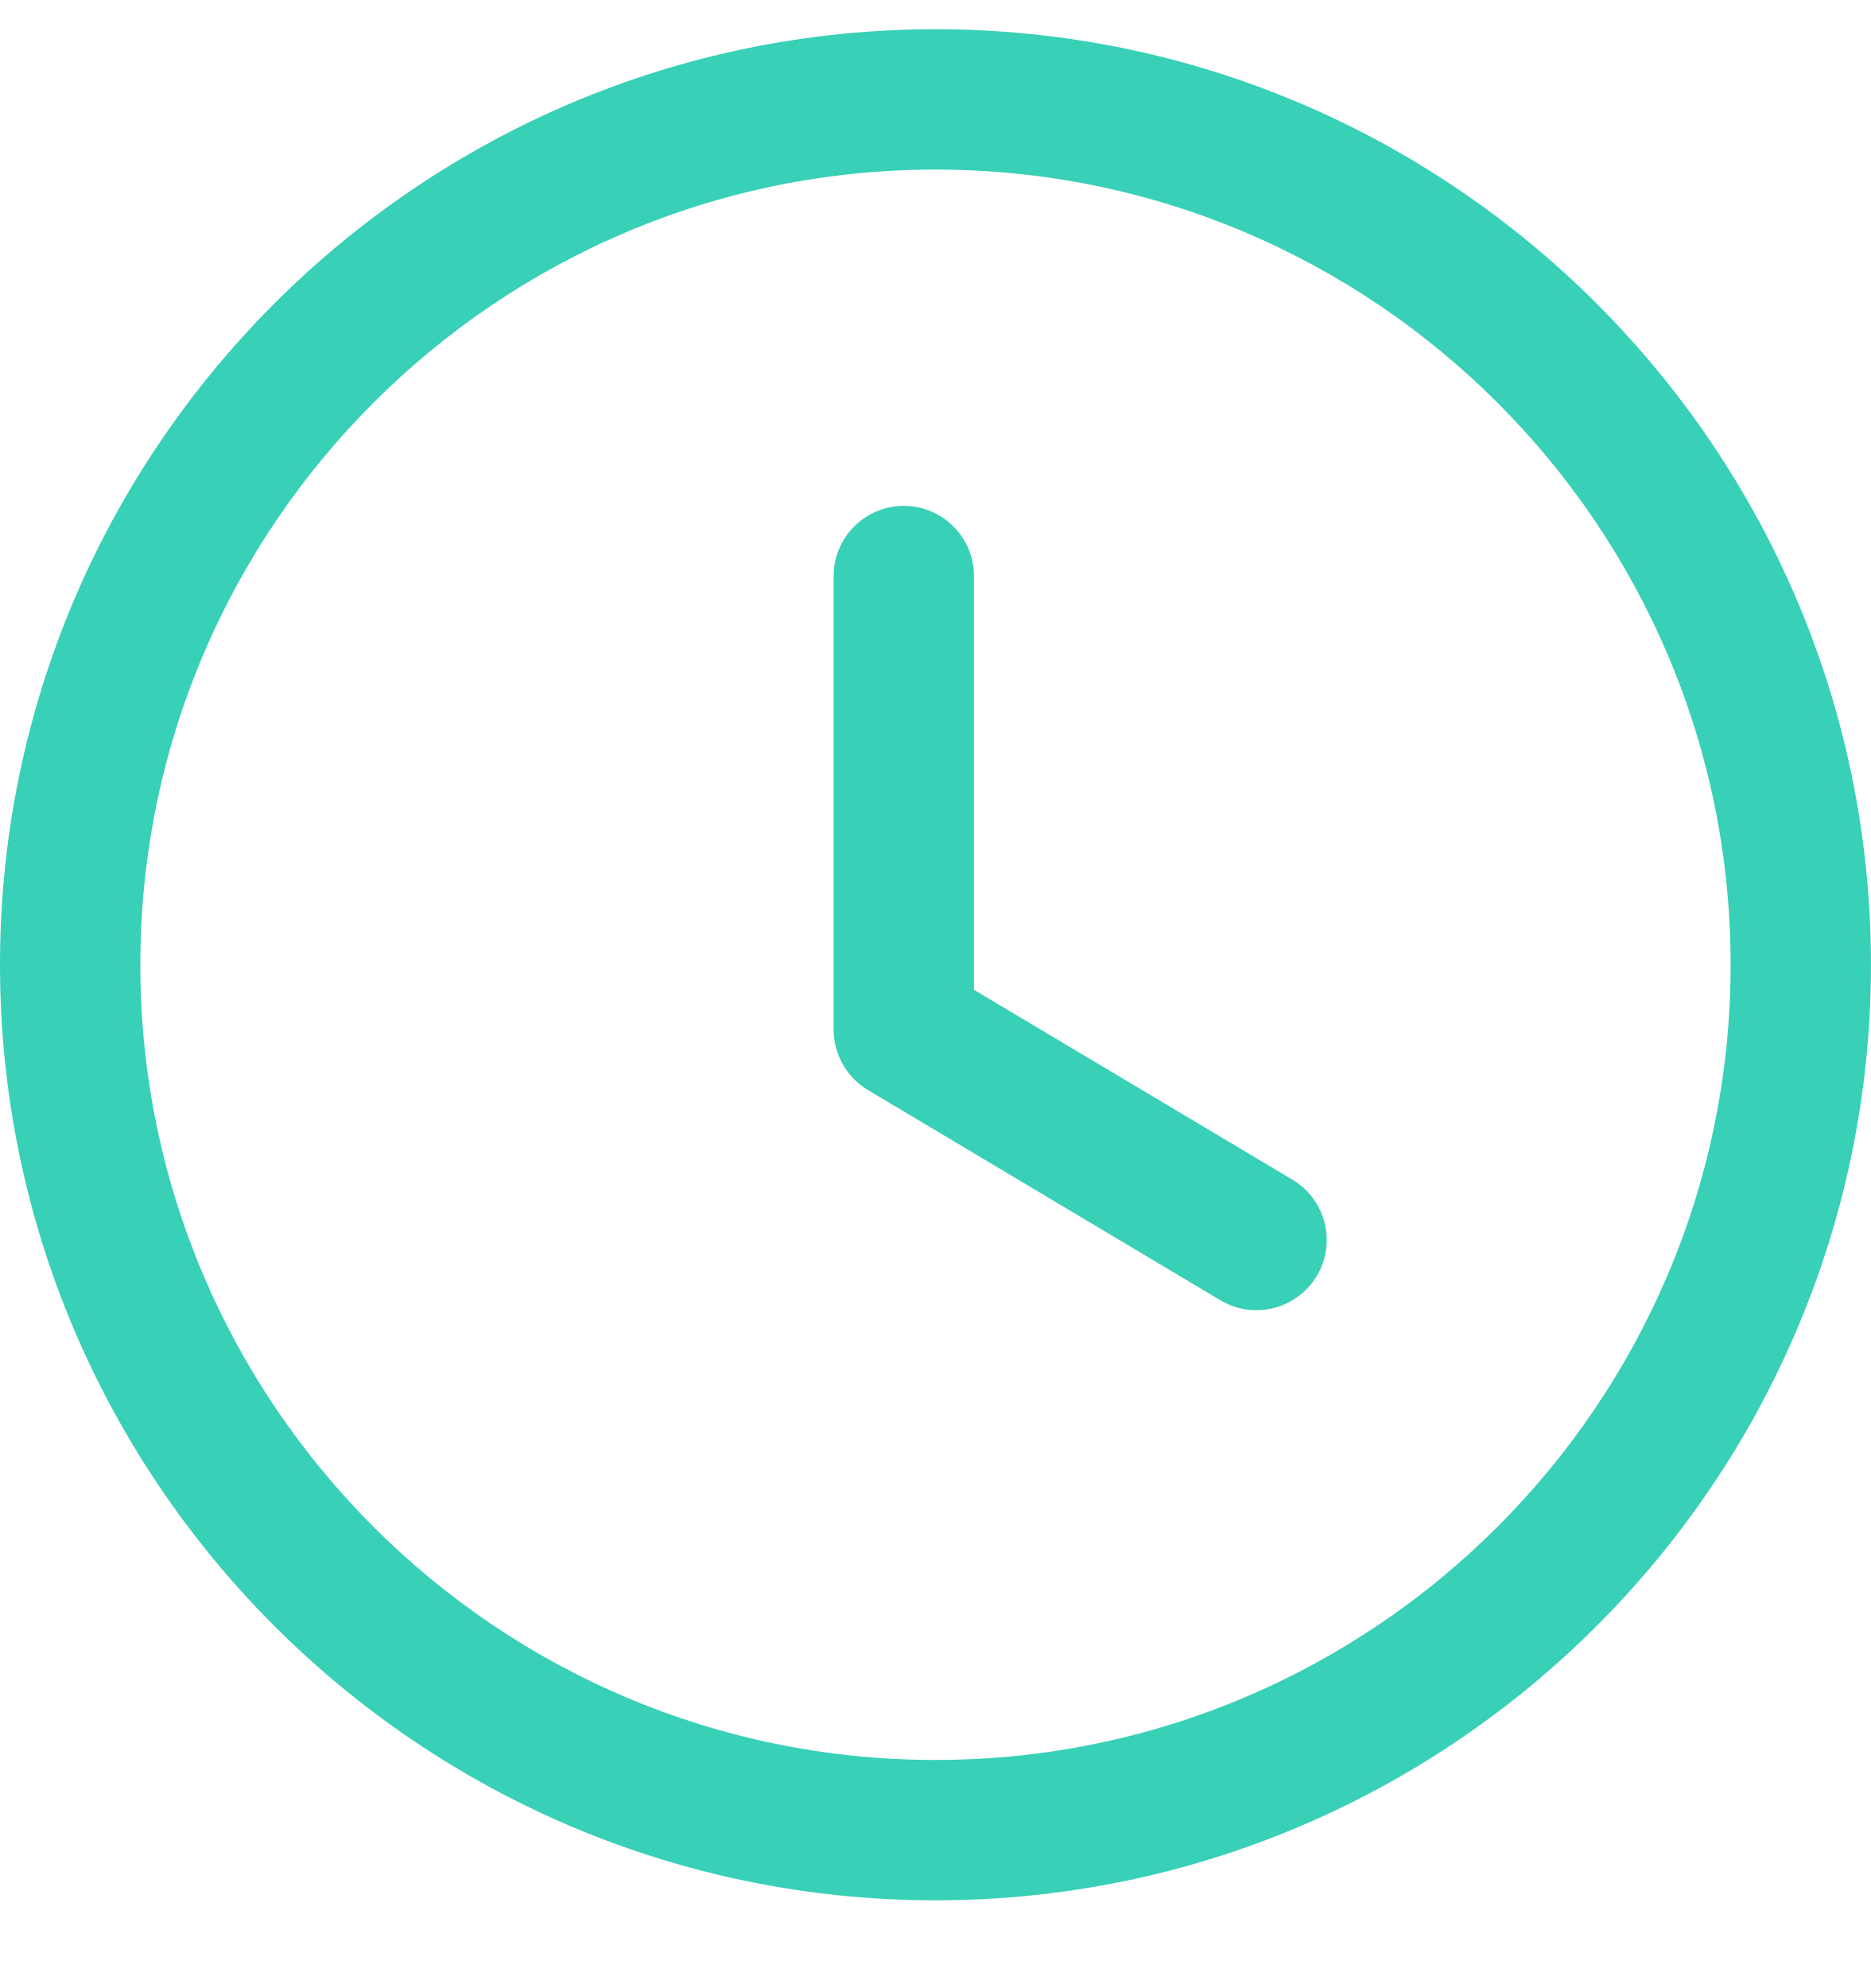
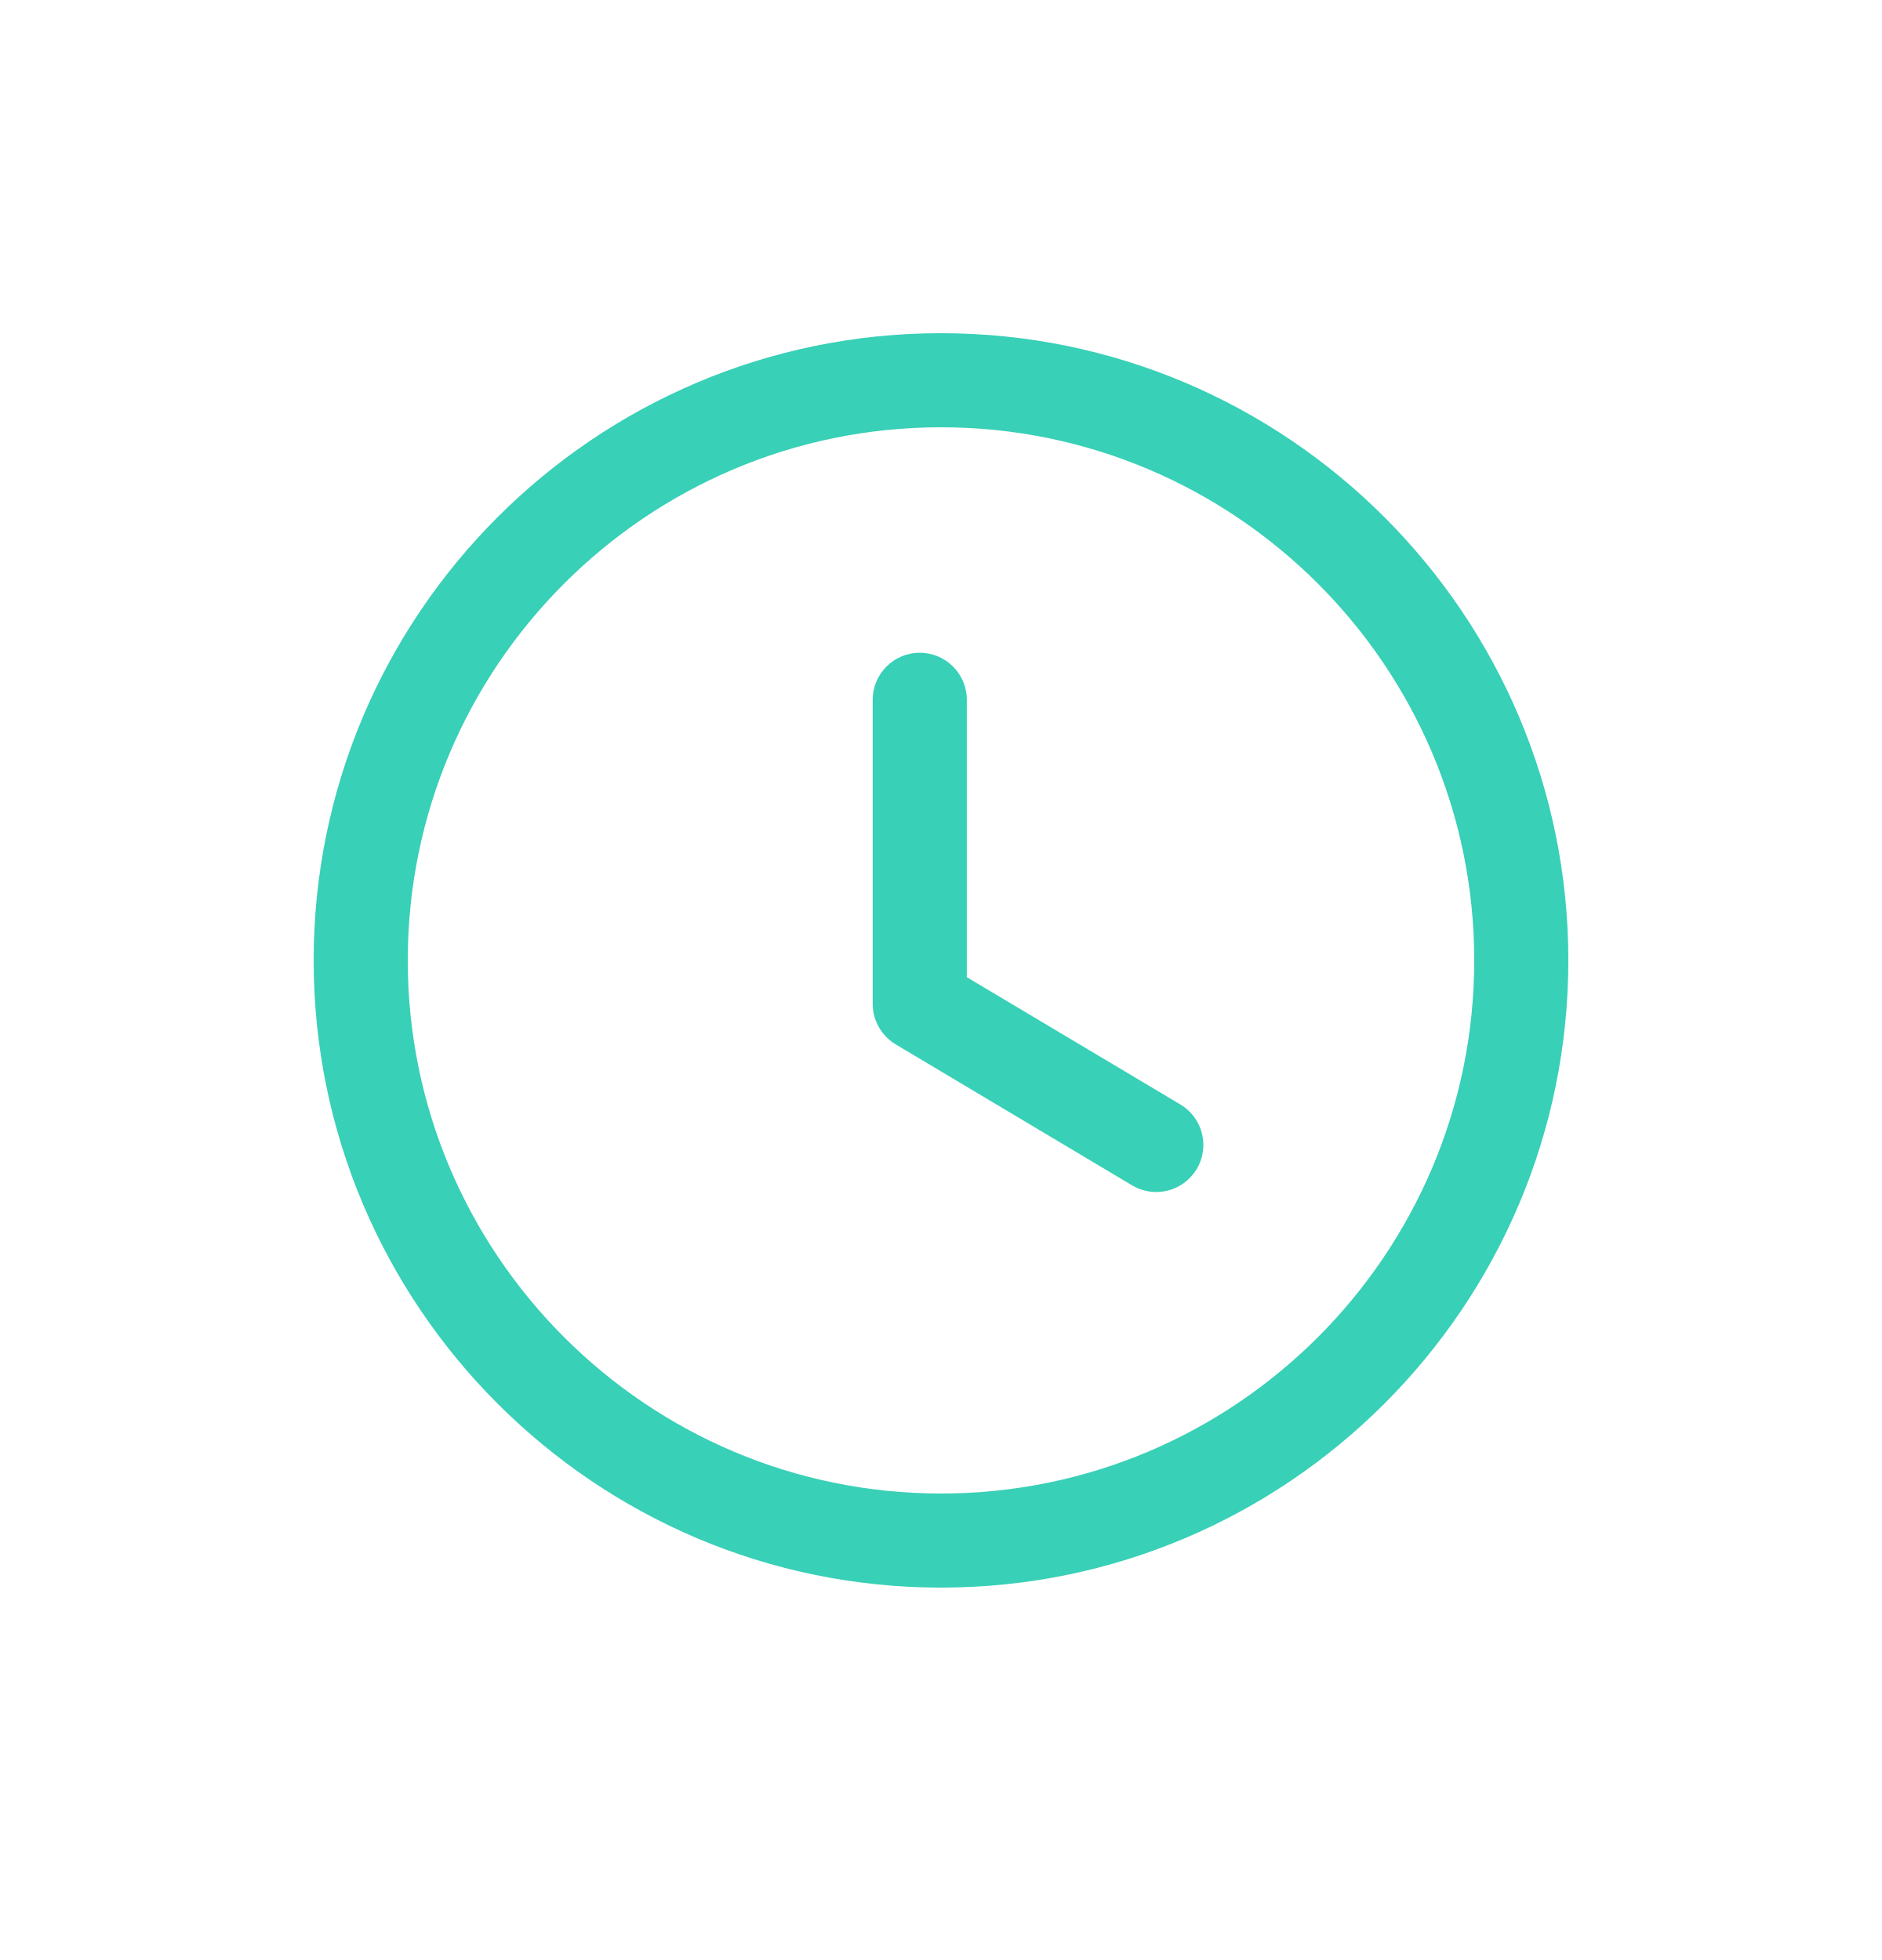
- <svg xmlns="http://www.w3.org/2000/svg" width="16" height="17" viewBox="0 0 16 17" fill="none">
-   <path fill-rule="evenodd" clip-rule="evenodd" d="M8 0.25C12.411 0.25 16 3.839 16 8.25C16 12.661 12.411 16.25 8 16.25C3.589 16.25 0 12.661 0 8.25C0 3.839 3.589 0.25 8 0.25ZM8 1.45C4.25 1.45 1.2 4.5 1.2 8.25C1.2 12 4.25 15.05 8 15.05C11.75 15.05 14.8 12 14.8 8.25C14.8 4.5 11.75 1.45 8 1.45ZM7.729 4.326C8.061 4.326 8.329 4.595 8.329 4.926V8.464L11.053 10.088C11.337 10.258 11.431 10.626 11.261 10.911C11.148 11.099 10.949 11.204 10.745 11.204C10.64 11.204 10.535 11.177 10.438 11.12L7.422 9.321C7.241 9.212 7.129 9.016 7.129 8.805V4.926C7.129 4.595 7.398 4.326 7.729 4.326Z" fill="#38D0B7" />
+ <svg xmlns="http://www.w3.org/2000/svg" width="24" height="25" viewBox="0 0 24 25" fill="none">
+   <path fill-rule="evenodd" clip-rule="evenodd" d="M12 4.25C16.411 4.25 20 7.839 20 12.25C20 16.661 16.411 20.25 12 20.25C7.589 20.25 4 16.661 4 12.25C4 7.839 7.589 4.25 12 4.25ZM12 5.45C8.25 5.45 5.2 8.5 5.2 12.25C5.2 16 8.25 19.05 12 19.05C15.75 19.05 18.8 16 18.8 12.25C18.8 8.5 15.75 5.45 12 5.45ZM11.729 8.326C12.061 8.326 12.329 8.595 12.329 8.926V12.464L15.053 14.088C15.337 14.258 15.431 14.626 15.261 14.911C15.148 15.099 14.949 15.204 14.745 15.204C14.64 15.204 14.535 15.177 14.438 15.12L11.422 13.321C11.241 13.212 11.129 13.016 11.129 12.805V8.926C11.129 8.595 11.398 8.326 11.729 8.326Z" fill="#38D0B7" />
</svg>
